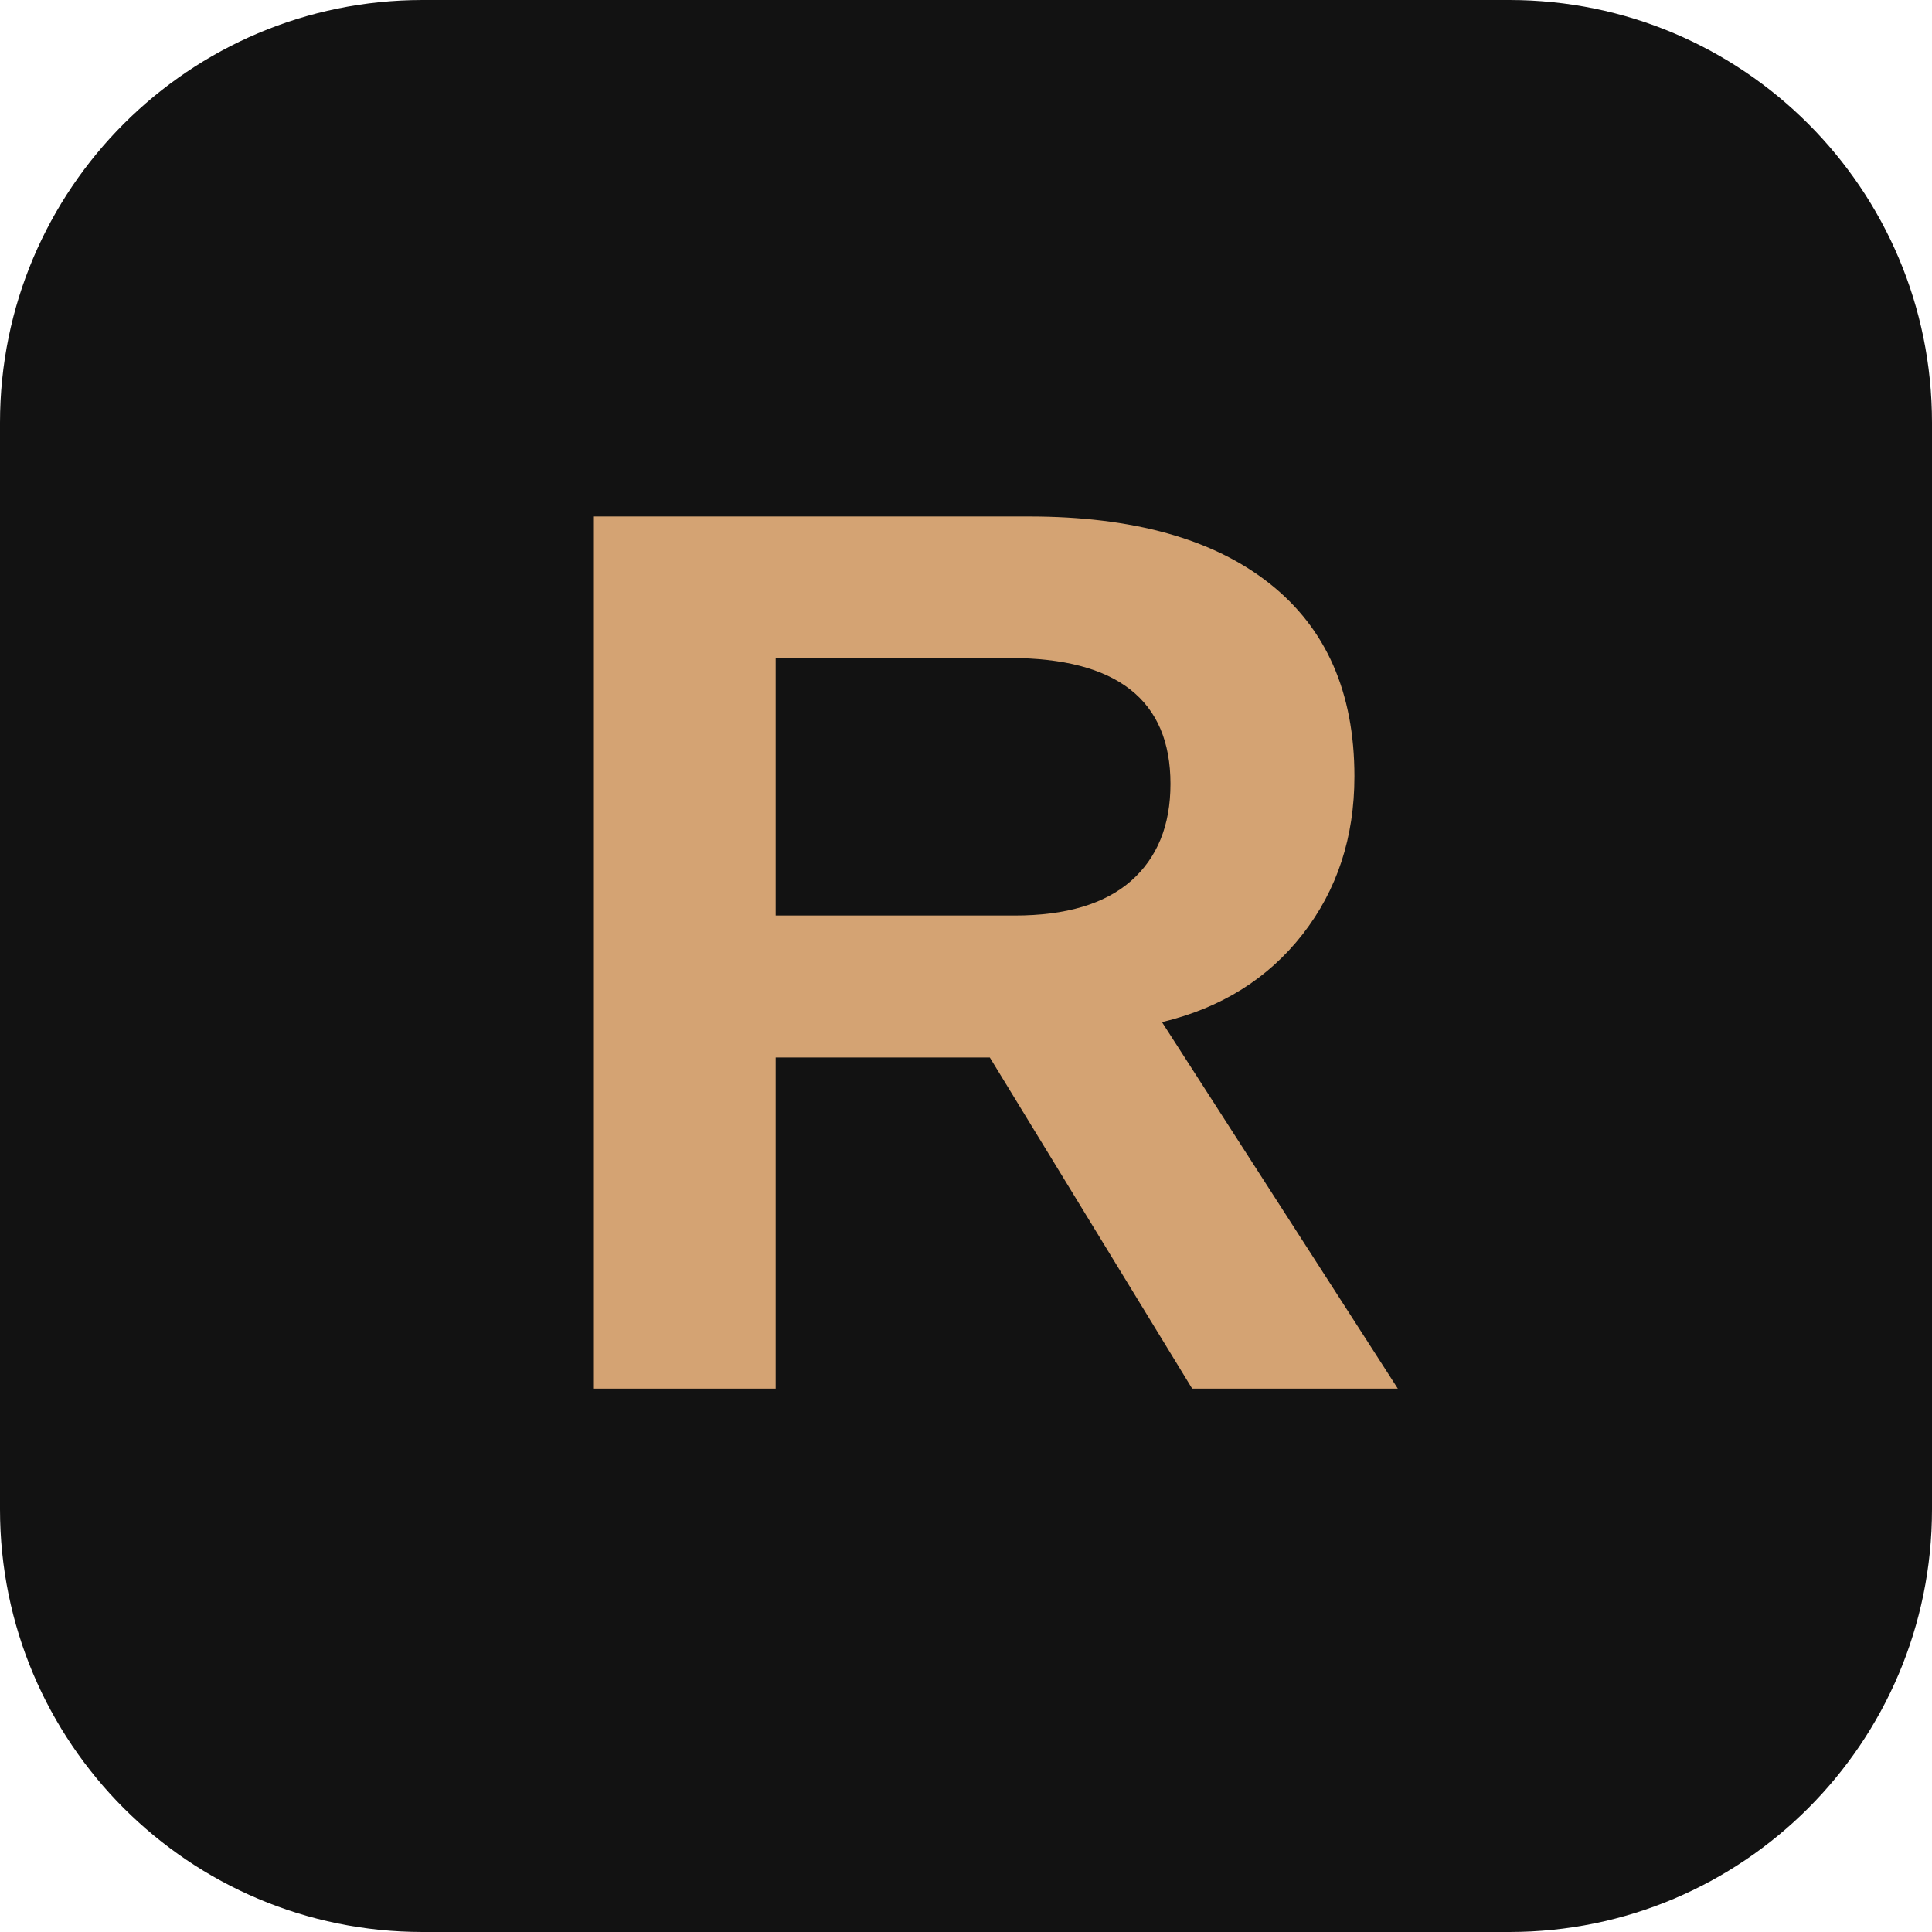
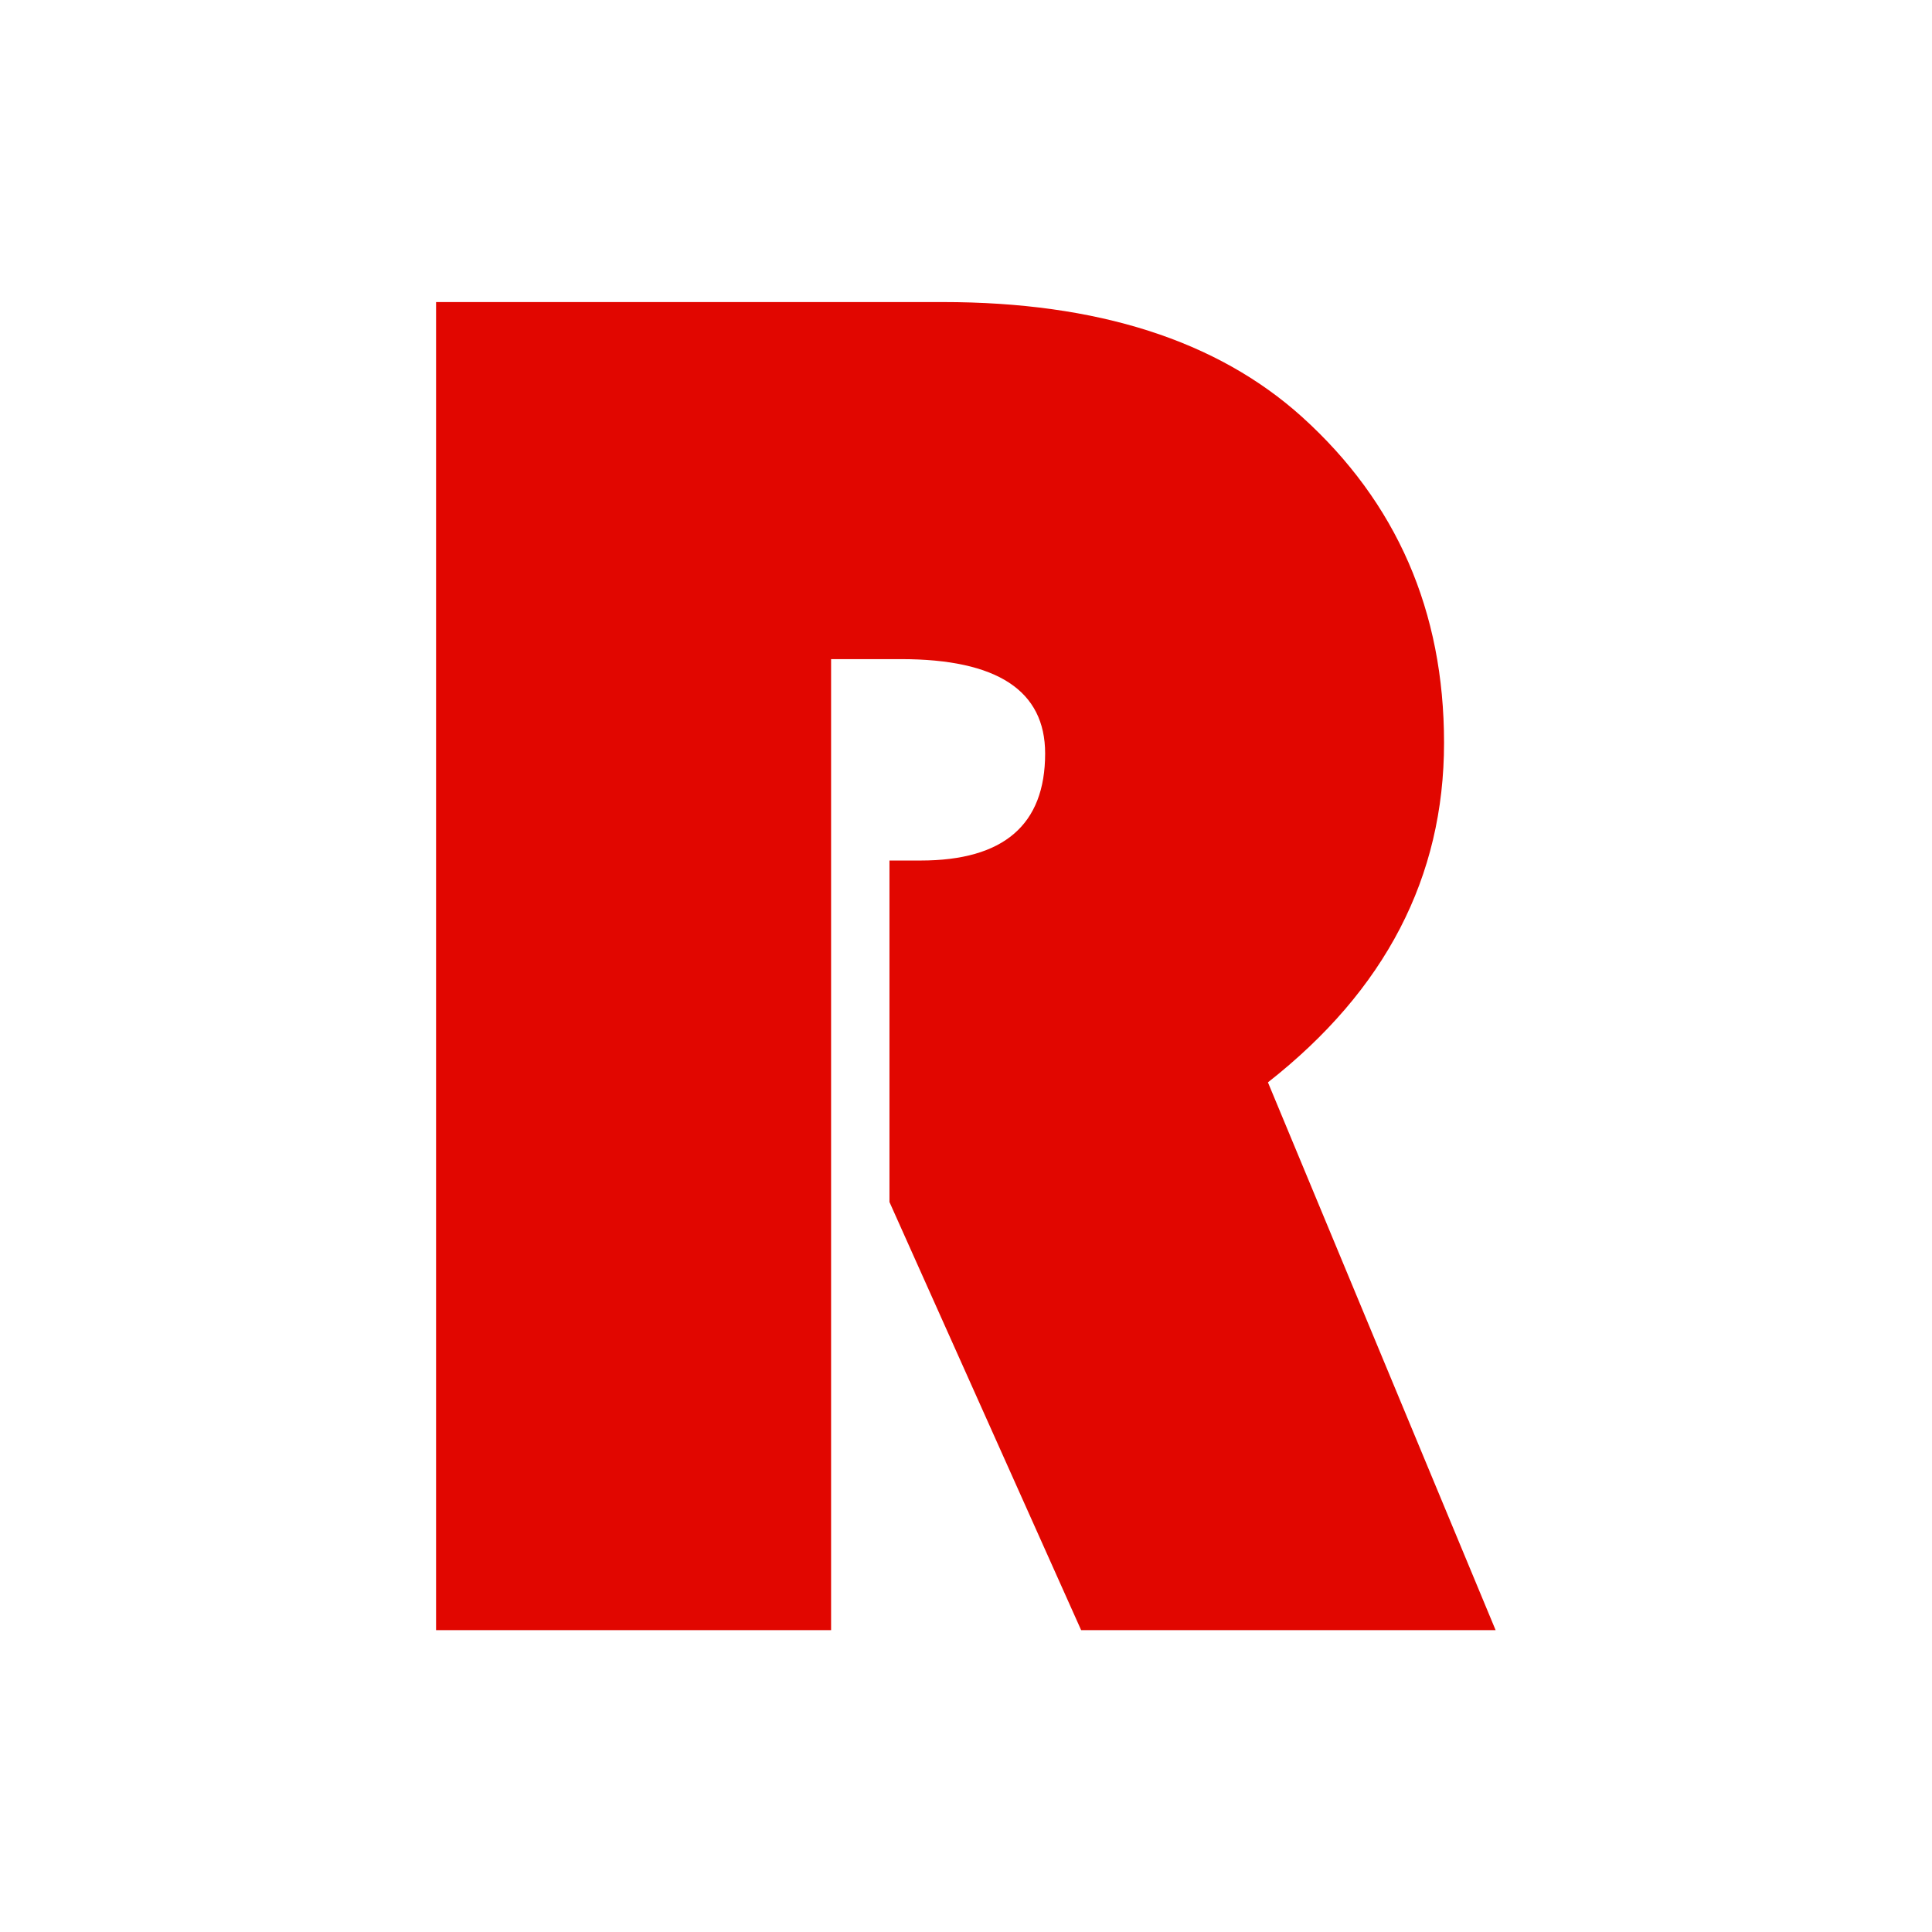
<svg xmlns="http://www.w3.org/2000/svg" viewBox="0 0 64 64">
-   <rect width="64" height="64" rx="14" fill="#121212" />
-   <text x="32" y="46" text-anchor="middle" font-family="Arial, Helvetica, sans-serif" font-weight="700" font-size="42" fill="#d4a373">R</text>
+   <path fill="#e10600" transform="translate(10.03 54.00) scale(0.03223 -0.03223)" d="M543 998V0H137V1365H658Q896 1365 1027 1247Q1173 1115 1173 912Q1173 705 992 563L1226 0H800L603 440V791H635Q763 791 763 901Q763 998 615 998Z" />
</svg>
